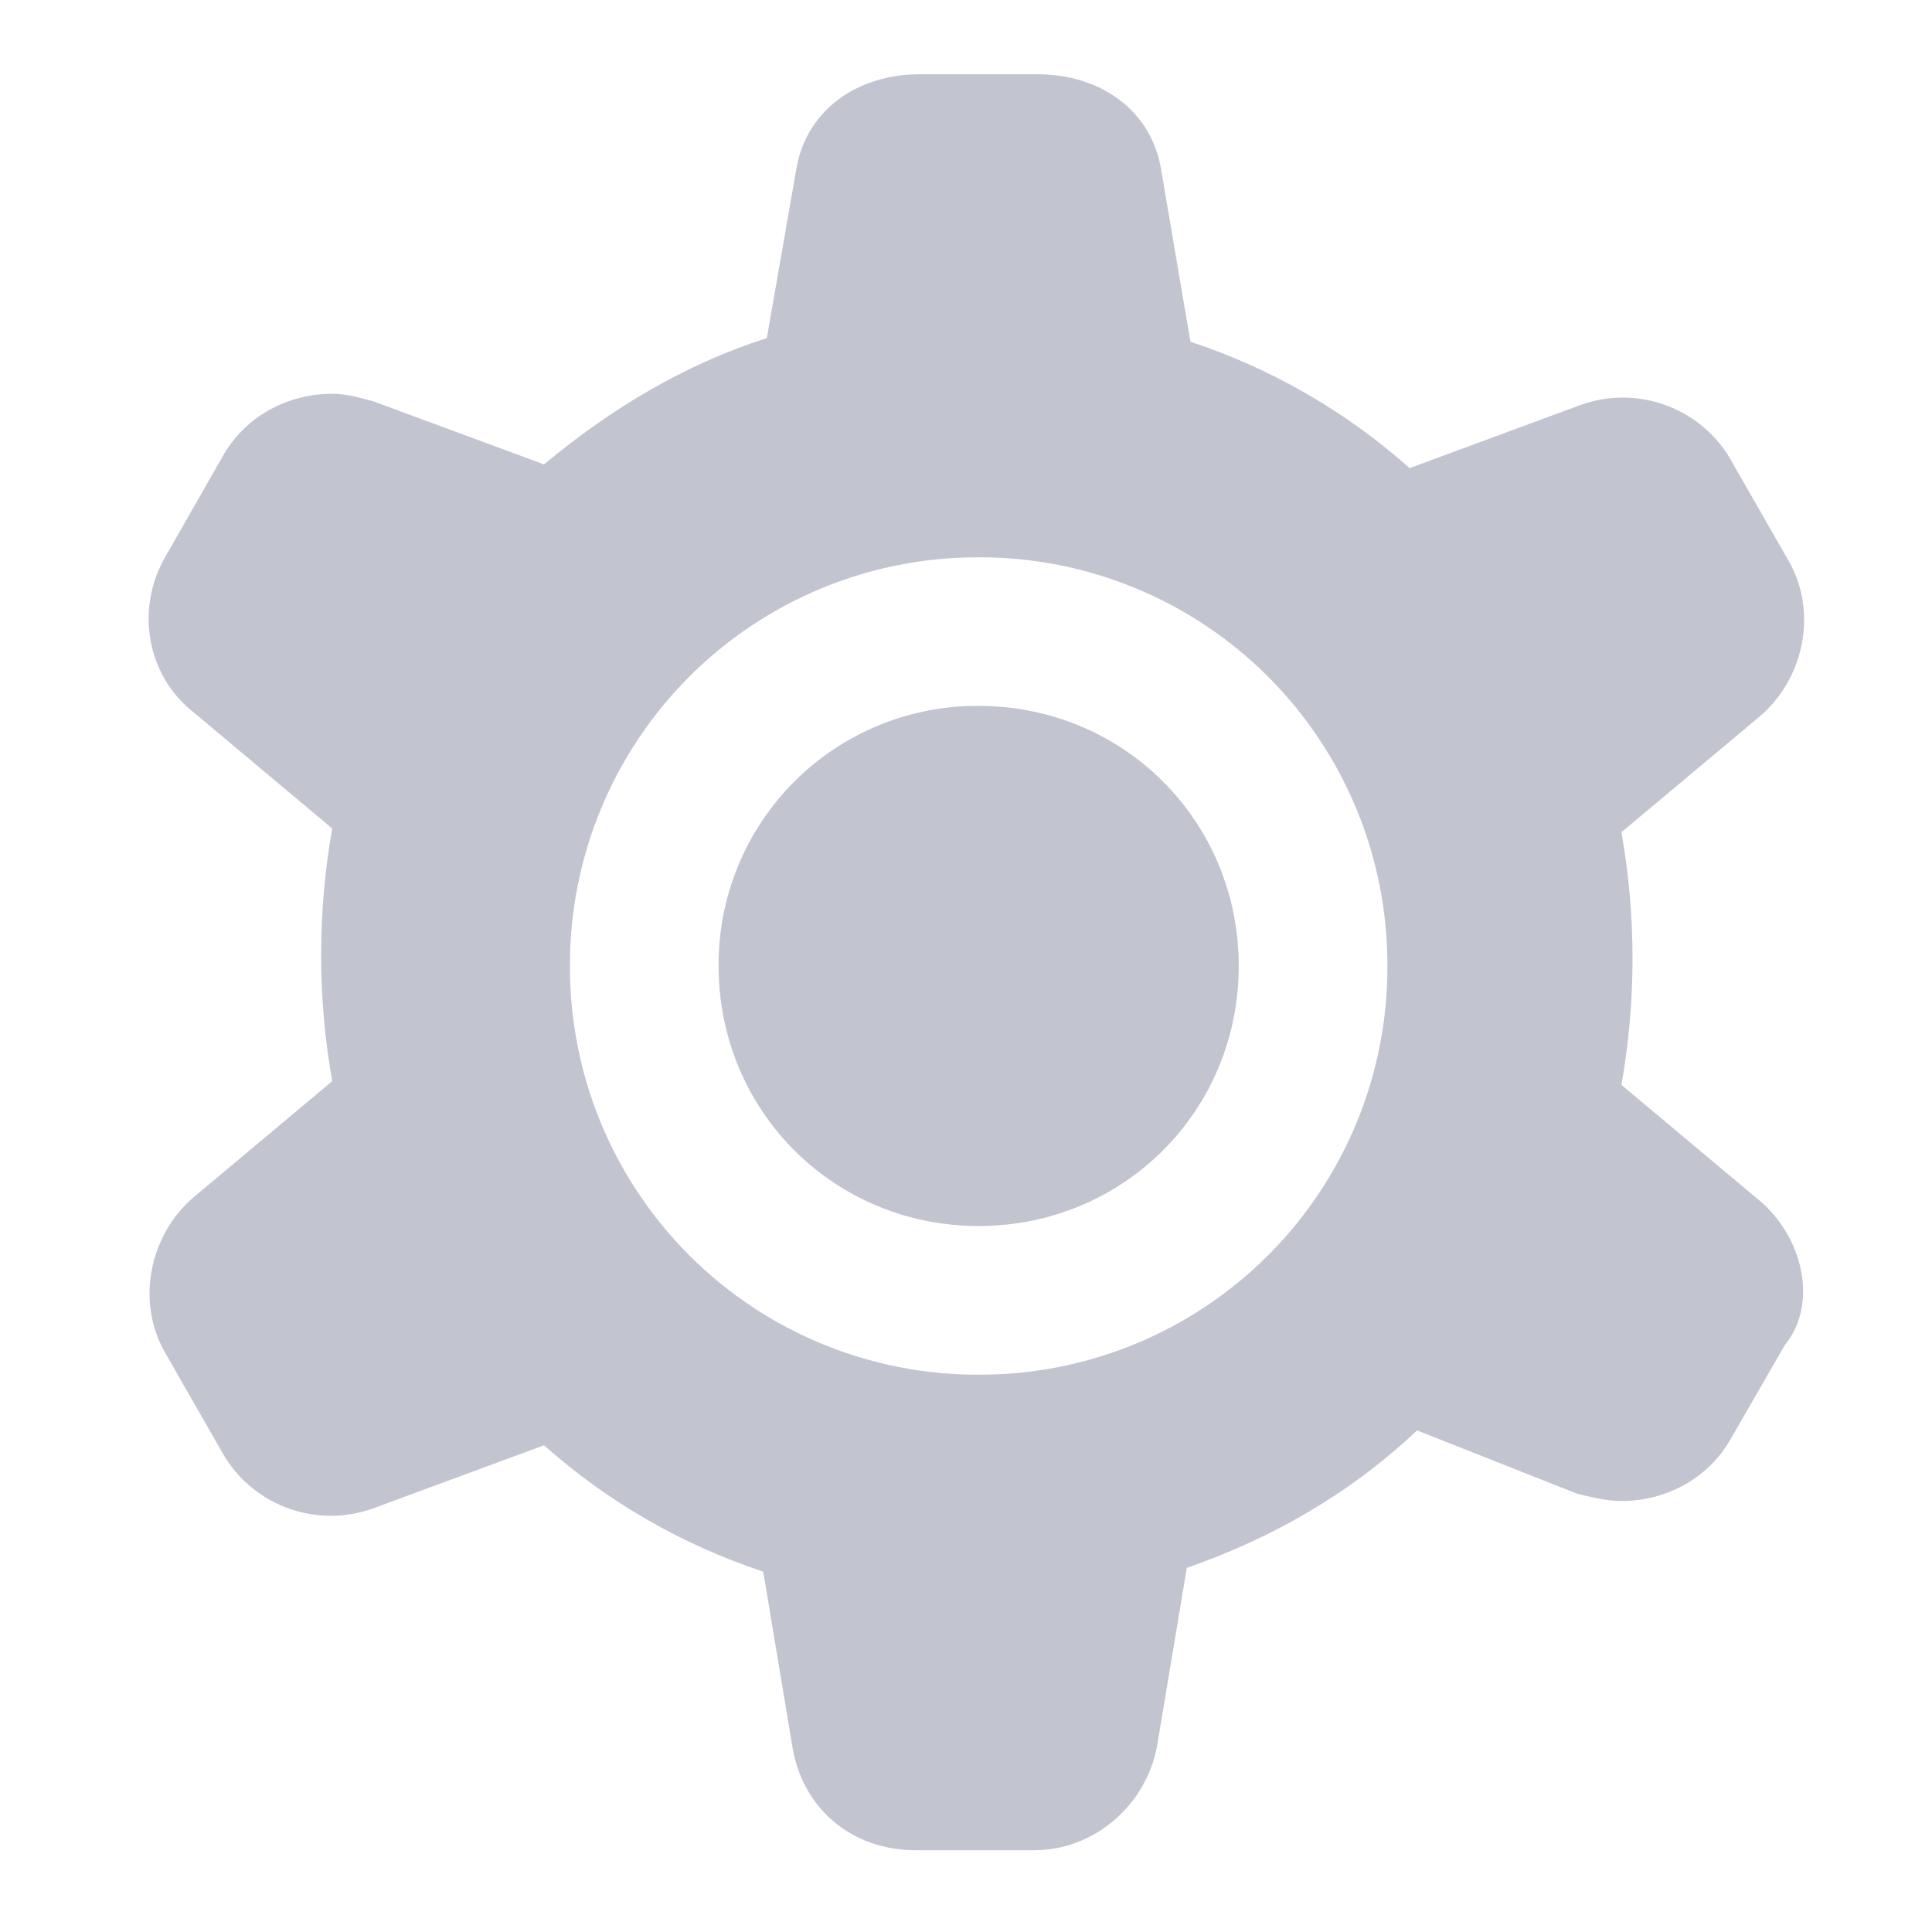
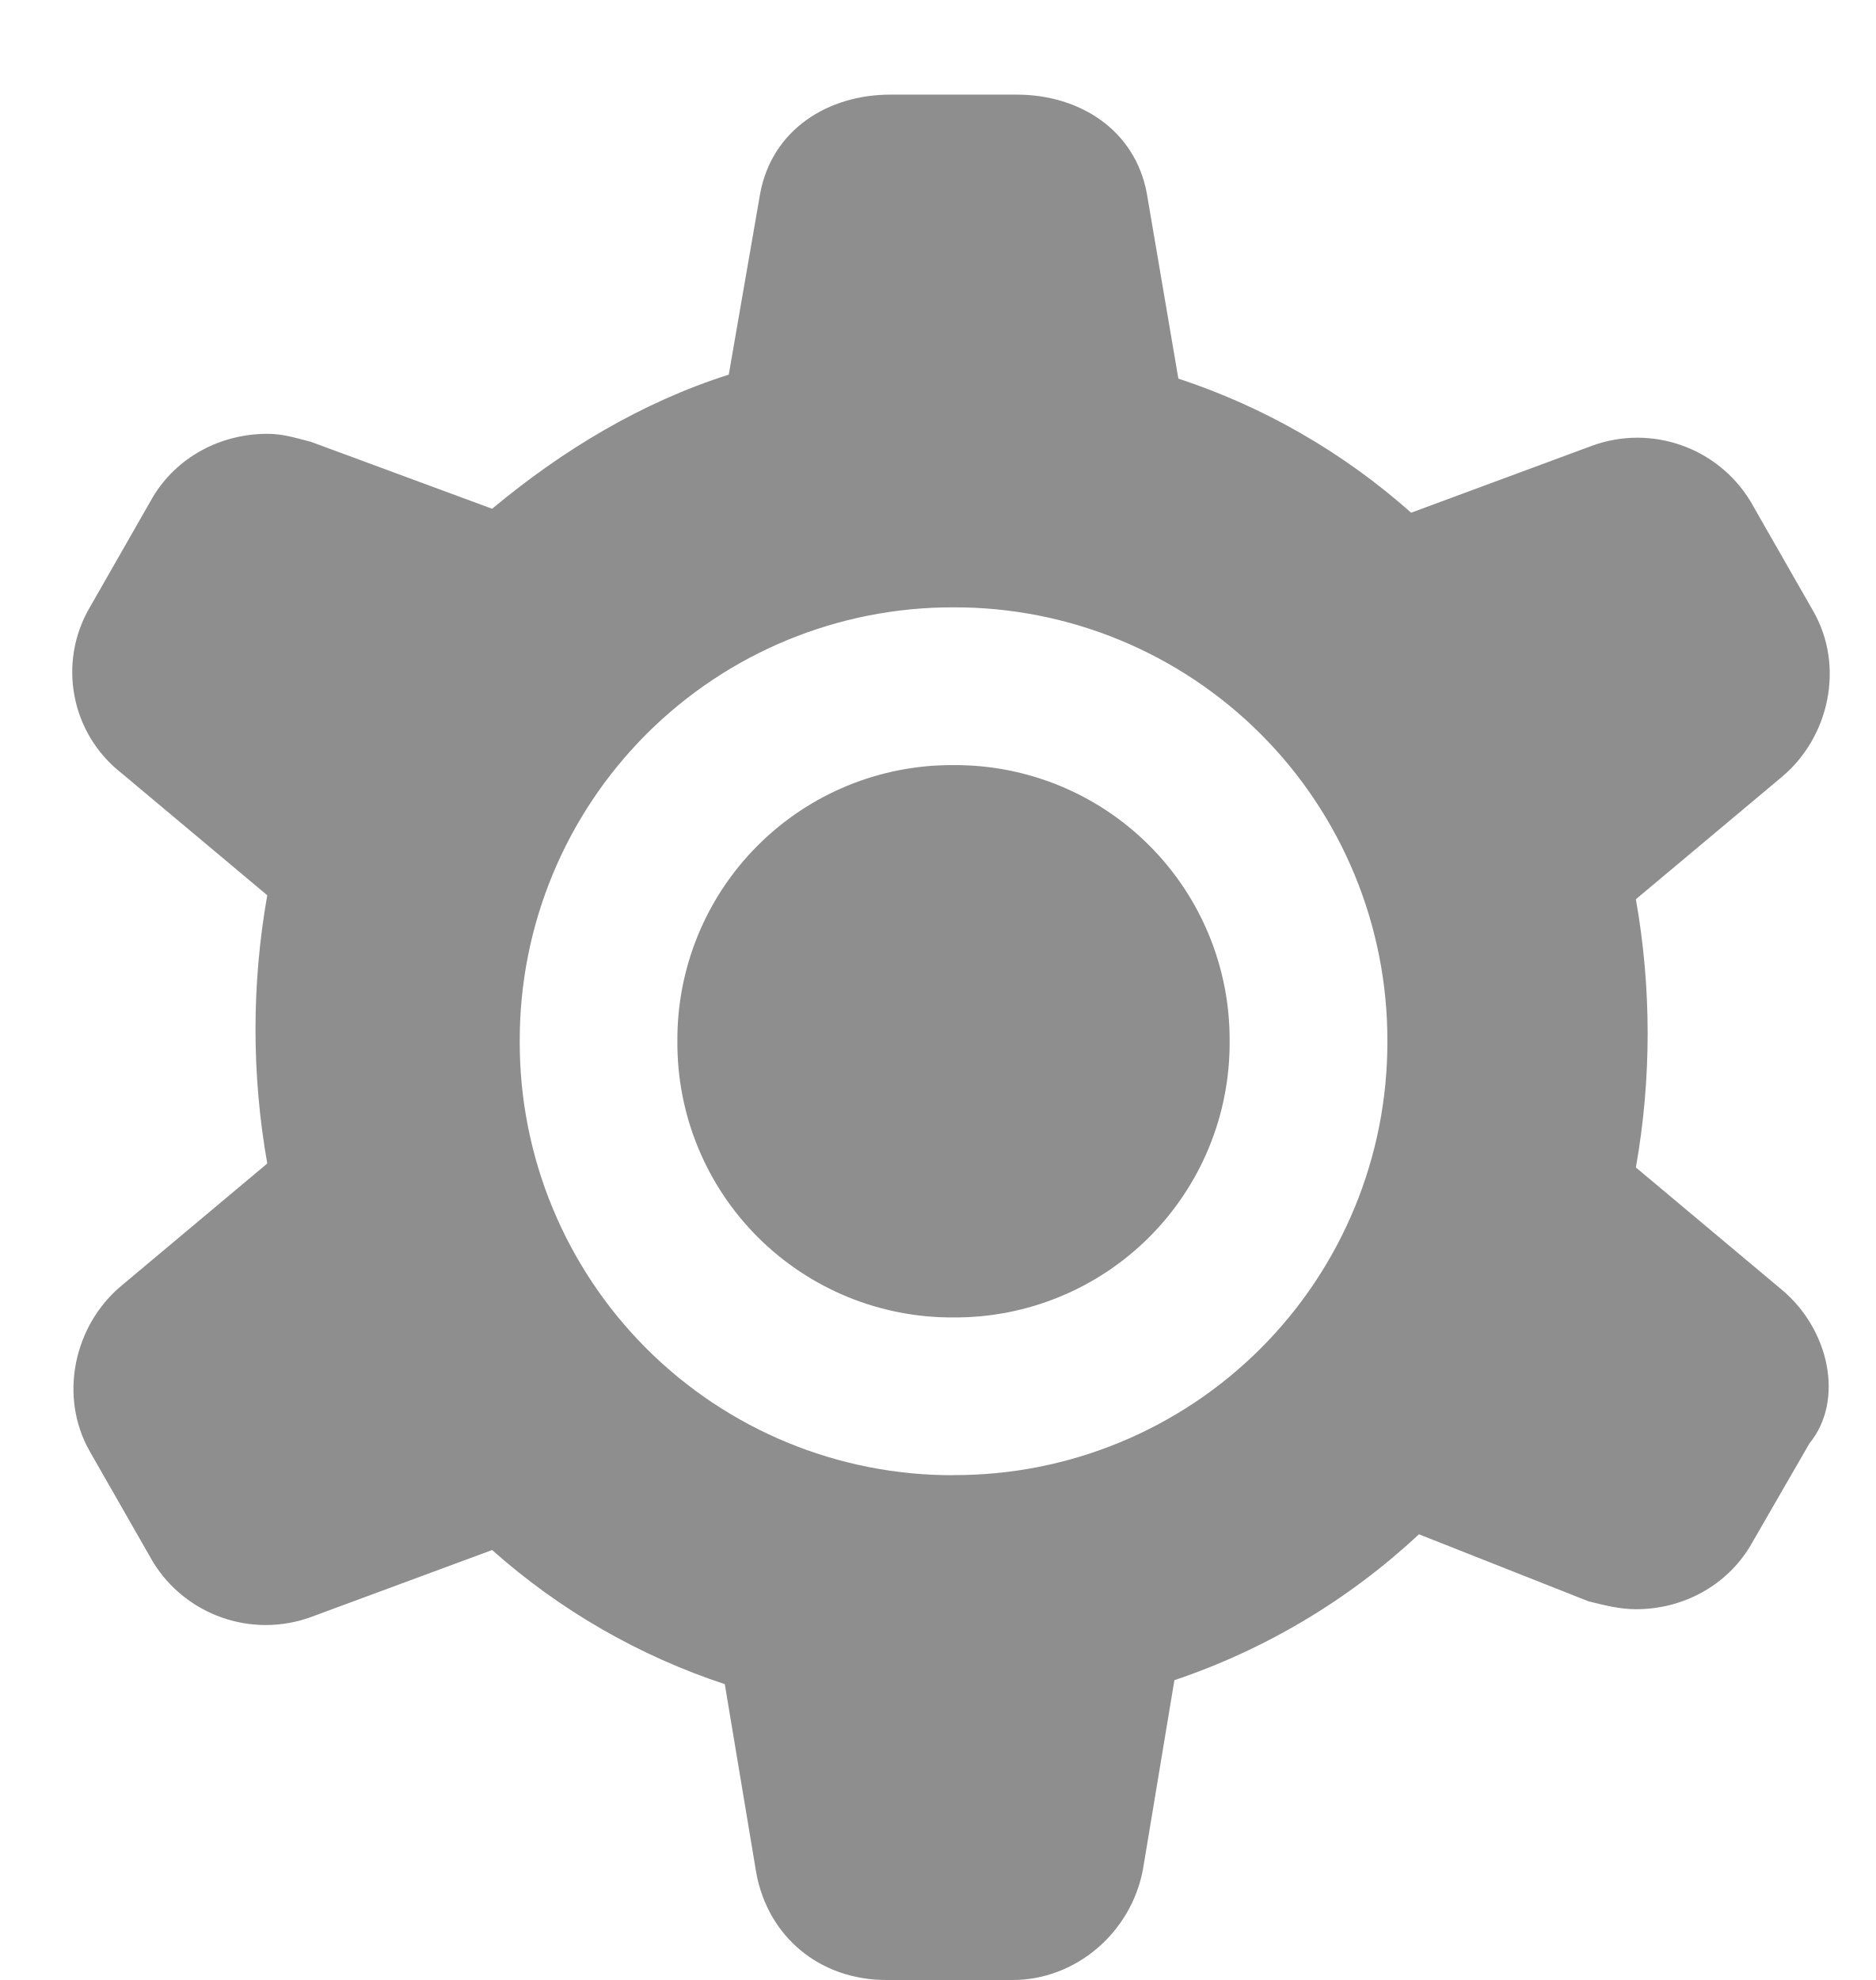
- <svg xmlns="http://www.w3.org/2000/svg" width="24" height="24" viewBox="0 0 24 24" fill="none">
-   <path fill-rule="evenodd" clip-rule="evenodd" d="M12.158 8.769a3.21 3.21 0 0 0-3.231 3.23c0 1.8 1.43 3.231 3.23 3.231s3.231-1.43 3.231-3.23-1.43-3.231-3.23-3.231zm9.692 6.139l-1.708-1.431a9.014 9.014 0 0 0 0-3.139l1.708-1.43c.554-.462.738-1.293.37-1.939l-.74-1.292a1.549 1.549 0 0 0-1.846-.646l-2.123.784a7.751 7.751 0 0 0-2.723-1.57l-.369-2.168c-.138-.739-.785-1.154-1.523-1.154h-1.477c-.738 0-1.385.415-1.523 1.154L9.526 4.2c-1.015.323-1.938.877-2.768 1.569l-2.124-.785c-.184-.046-.323-.092-.507-.092-.554 0-1.062.277-1.339.739L2.05 6.923c-.37.646-.23 1.477.37 1.938l1.707 1.431a9.013 9.013 0 0 0 0 3.139l-1.708 1.43c-.554.462-.738 1.293-.37 1.939l.74 1.292a1.549 1.549 0 0 0 1.845.646l2.124-.784a7.751 7.751 0 0 0 2.723 1.569l.369 2.215c.138.739.738 1.246 1.523 1.246h1.477c.738 0 1.385-.554 1.523-1.292l.37-2.215c1.06-.37 2.03-.923 2.86-1.708l1.985.785c.185.046.37.092.554.092.554 0 1.062-.277 1.339-.739l.692-1.2c.415-.507.23-1.338-.323-1.8zm-9.692 2.169A5.062 5.062 0 0 1 7.08 12a5.062 5.062 0 0 1 5.077-5.077A5.062 5.062 0 0 1 17.235 12a5.062 5.062 0 0 1-5.077 5.077z" fill="#C2C4D0" />
+ <svg xmlns="http://www.w3.org/2000/svg" width="18" height="19" viewBox="0 0 18 19" fill="none">
+   <path fill-rule="evenodd" clip-rule="evenodd" d="M9.15 7.342a2.633 2.633 0 0 0-2.649 2.65 2.633 2.633 0 0 0 2.65 2.65 2.633 2.633 0 0 0 2.65-2.65 2.633 2.633 0 0 0-2.65-2.65zm7.95 5.034l-1.4-1.173a7.391 7.391 0 0 0 0-2.574l1.4-1.173c.454-.379.606-1.06.303-1.59l-.606-1.06a1.27 1.27 0 0 0-1.514-.53l-1.74.644a6.357 6.357 0 0 0-2.234-1.287l-.303-1.779c-.113-.606-.643-.946-1.249-.946H8.546c-.606 0-1.136.34-1.25.946l-.302 1.741c-.833.265-1.59.72-2.271 1.287l-1.741-.643c-.151-.038-.265-.076-.416-.076-.455 0-.871.227-1.098.605l-.606 1.06a1.23 1.23 0 0 0 .303 1.59l1.4 1.173a7.392 7.392 0 0 0 0 2.574l-1.4 1.173c-.454.379-.605 1.06-.303 1.59l.606 1.06a1.27 1.27 0 0 0 1.514.53l1.741-.644a6.358 6.358 0 0 0 2.233 1.287l.303 1.817c.114.606.606 1.022 1.249 1.022h1.211c.606 0 1.136-.454 1.25-1.06l.302-1.817a6.465 6.465 0 0 0 2.347-1.4l1.627.643c.152.038.303.076.455.076.454 0 .87-.227 1.097-.606l.568-.984c.34-.416.19-1.097-.265-1.476zm-7.948 1.78a4.151 4.151 0 0 1-4.164-4.164 4.152 4.152 0 0 1 4.164-4.164 4.151 4.151 0 0 1 4.163 4.164 4.151 4.151 0 0 1-4.163 4.163z" fill="#8E8E8E" />
</svg>
